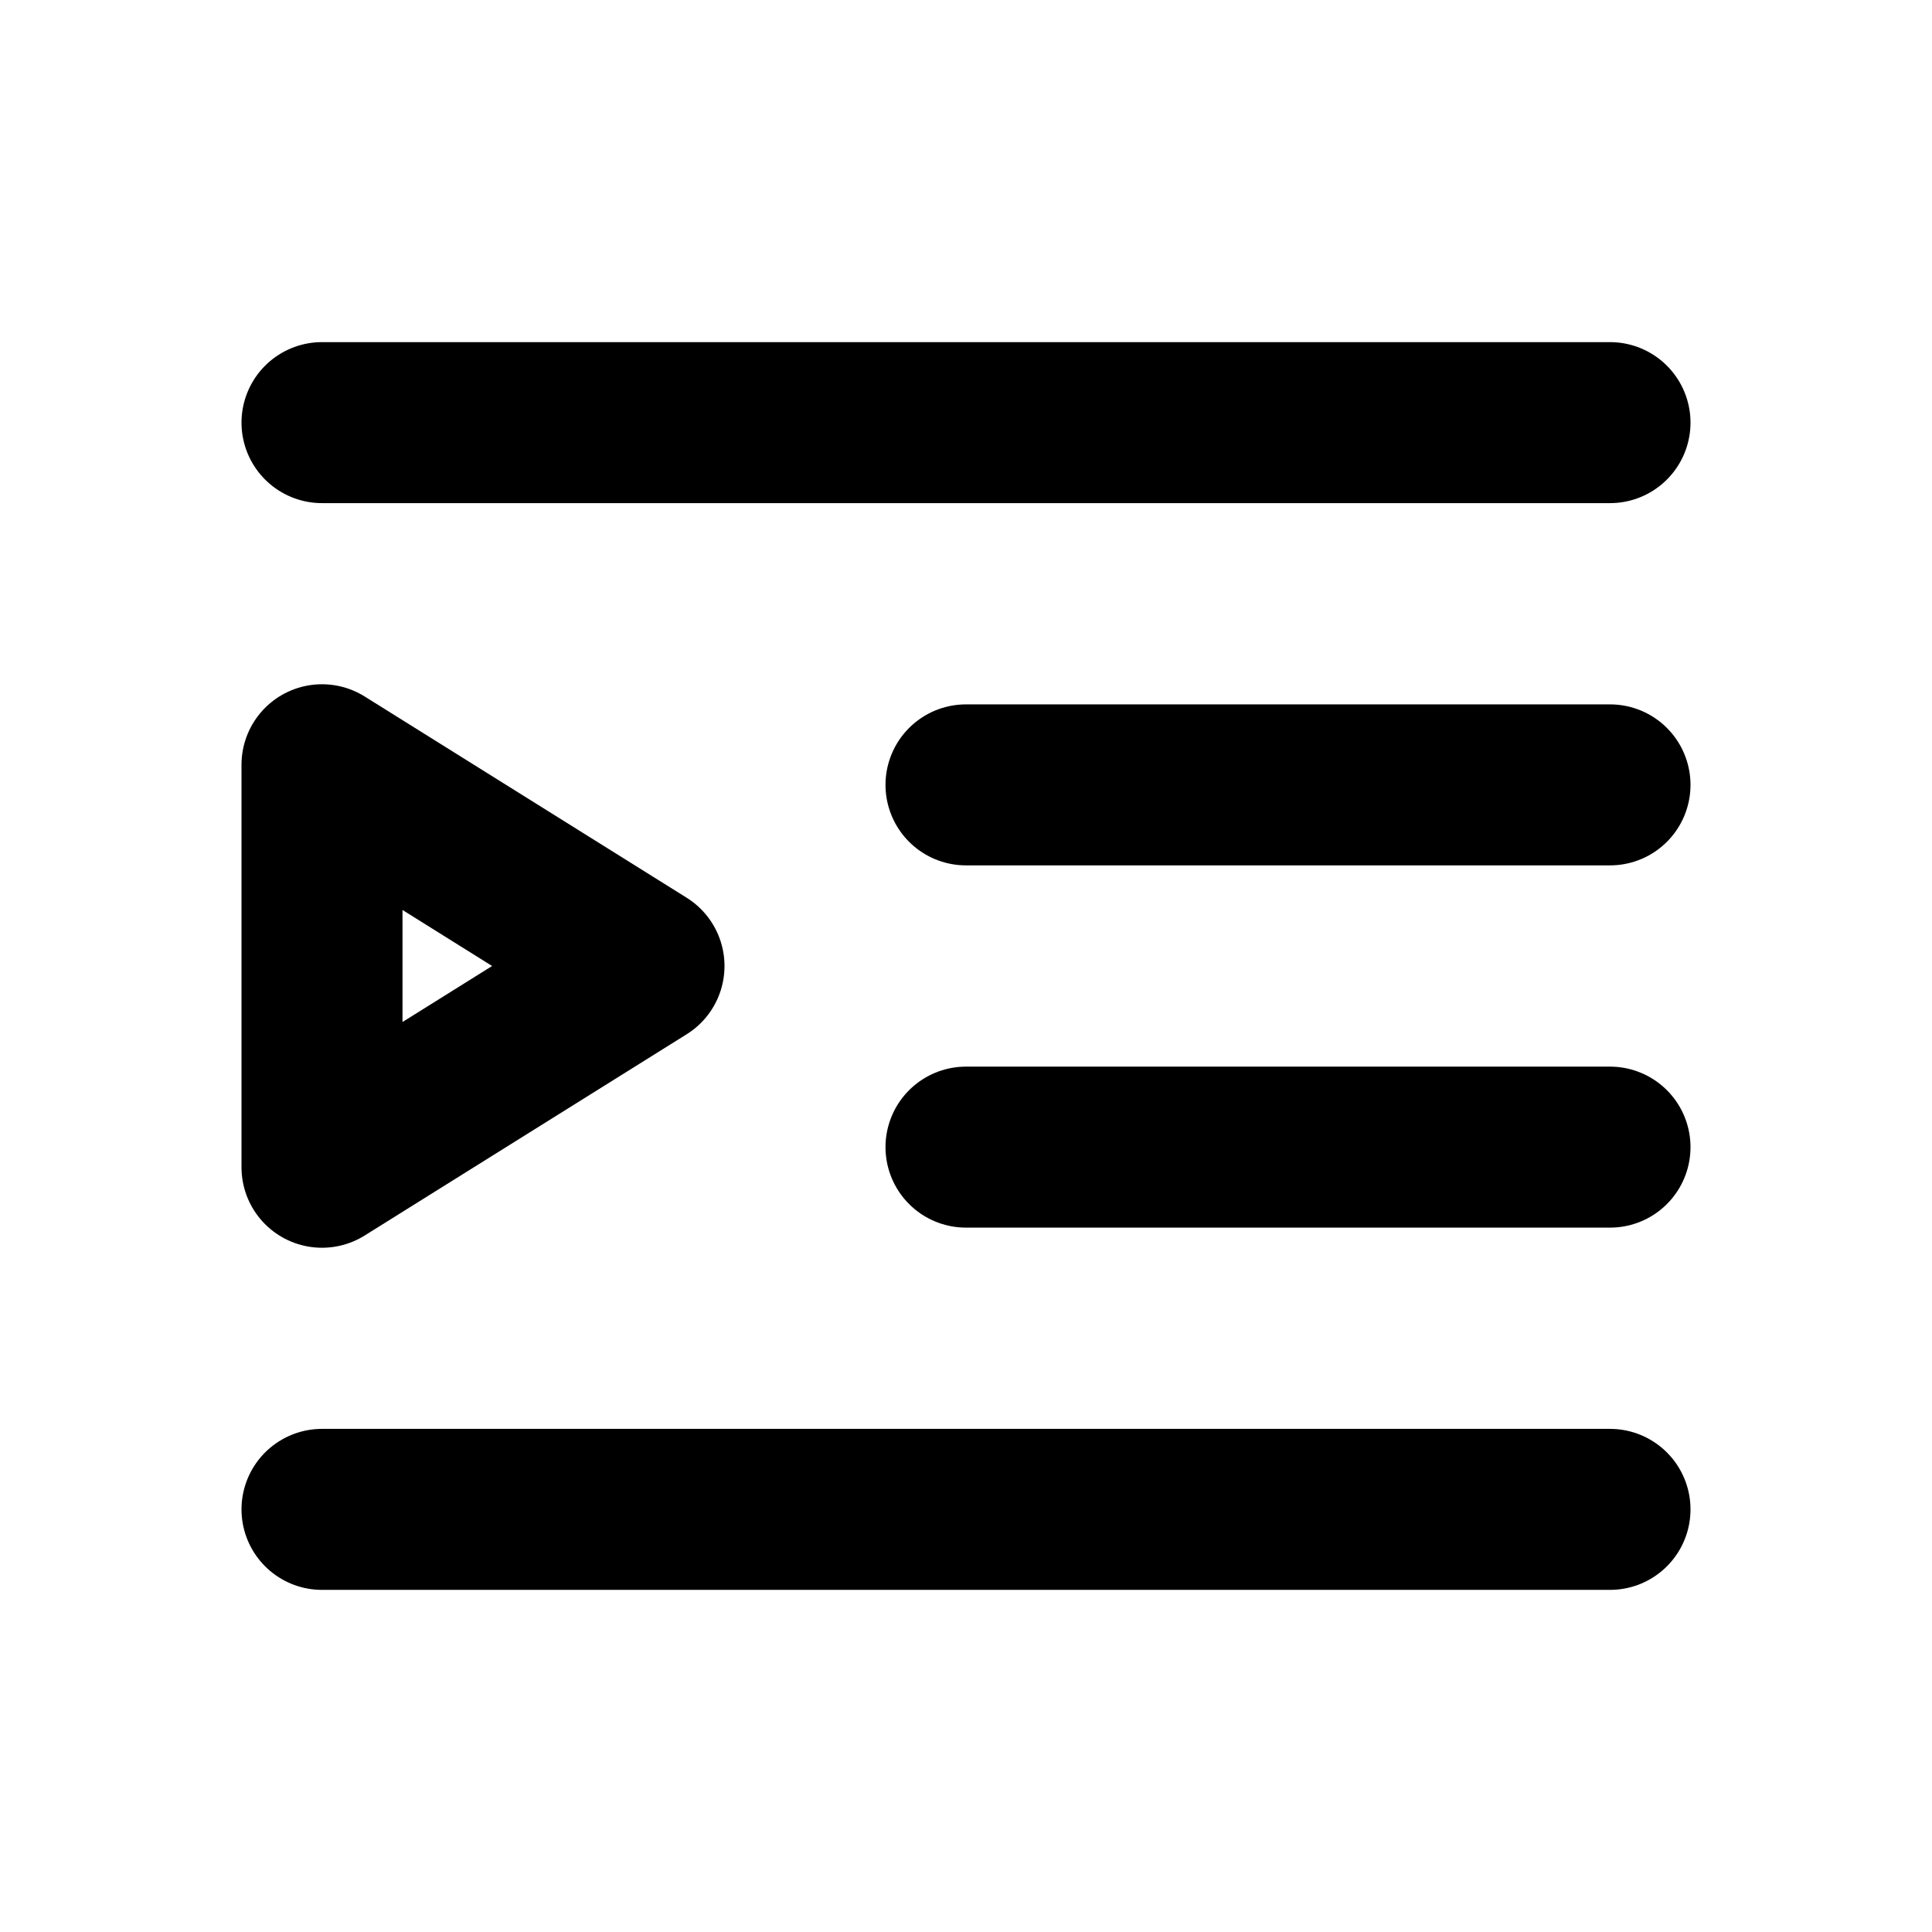
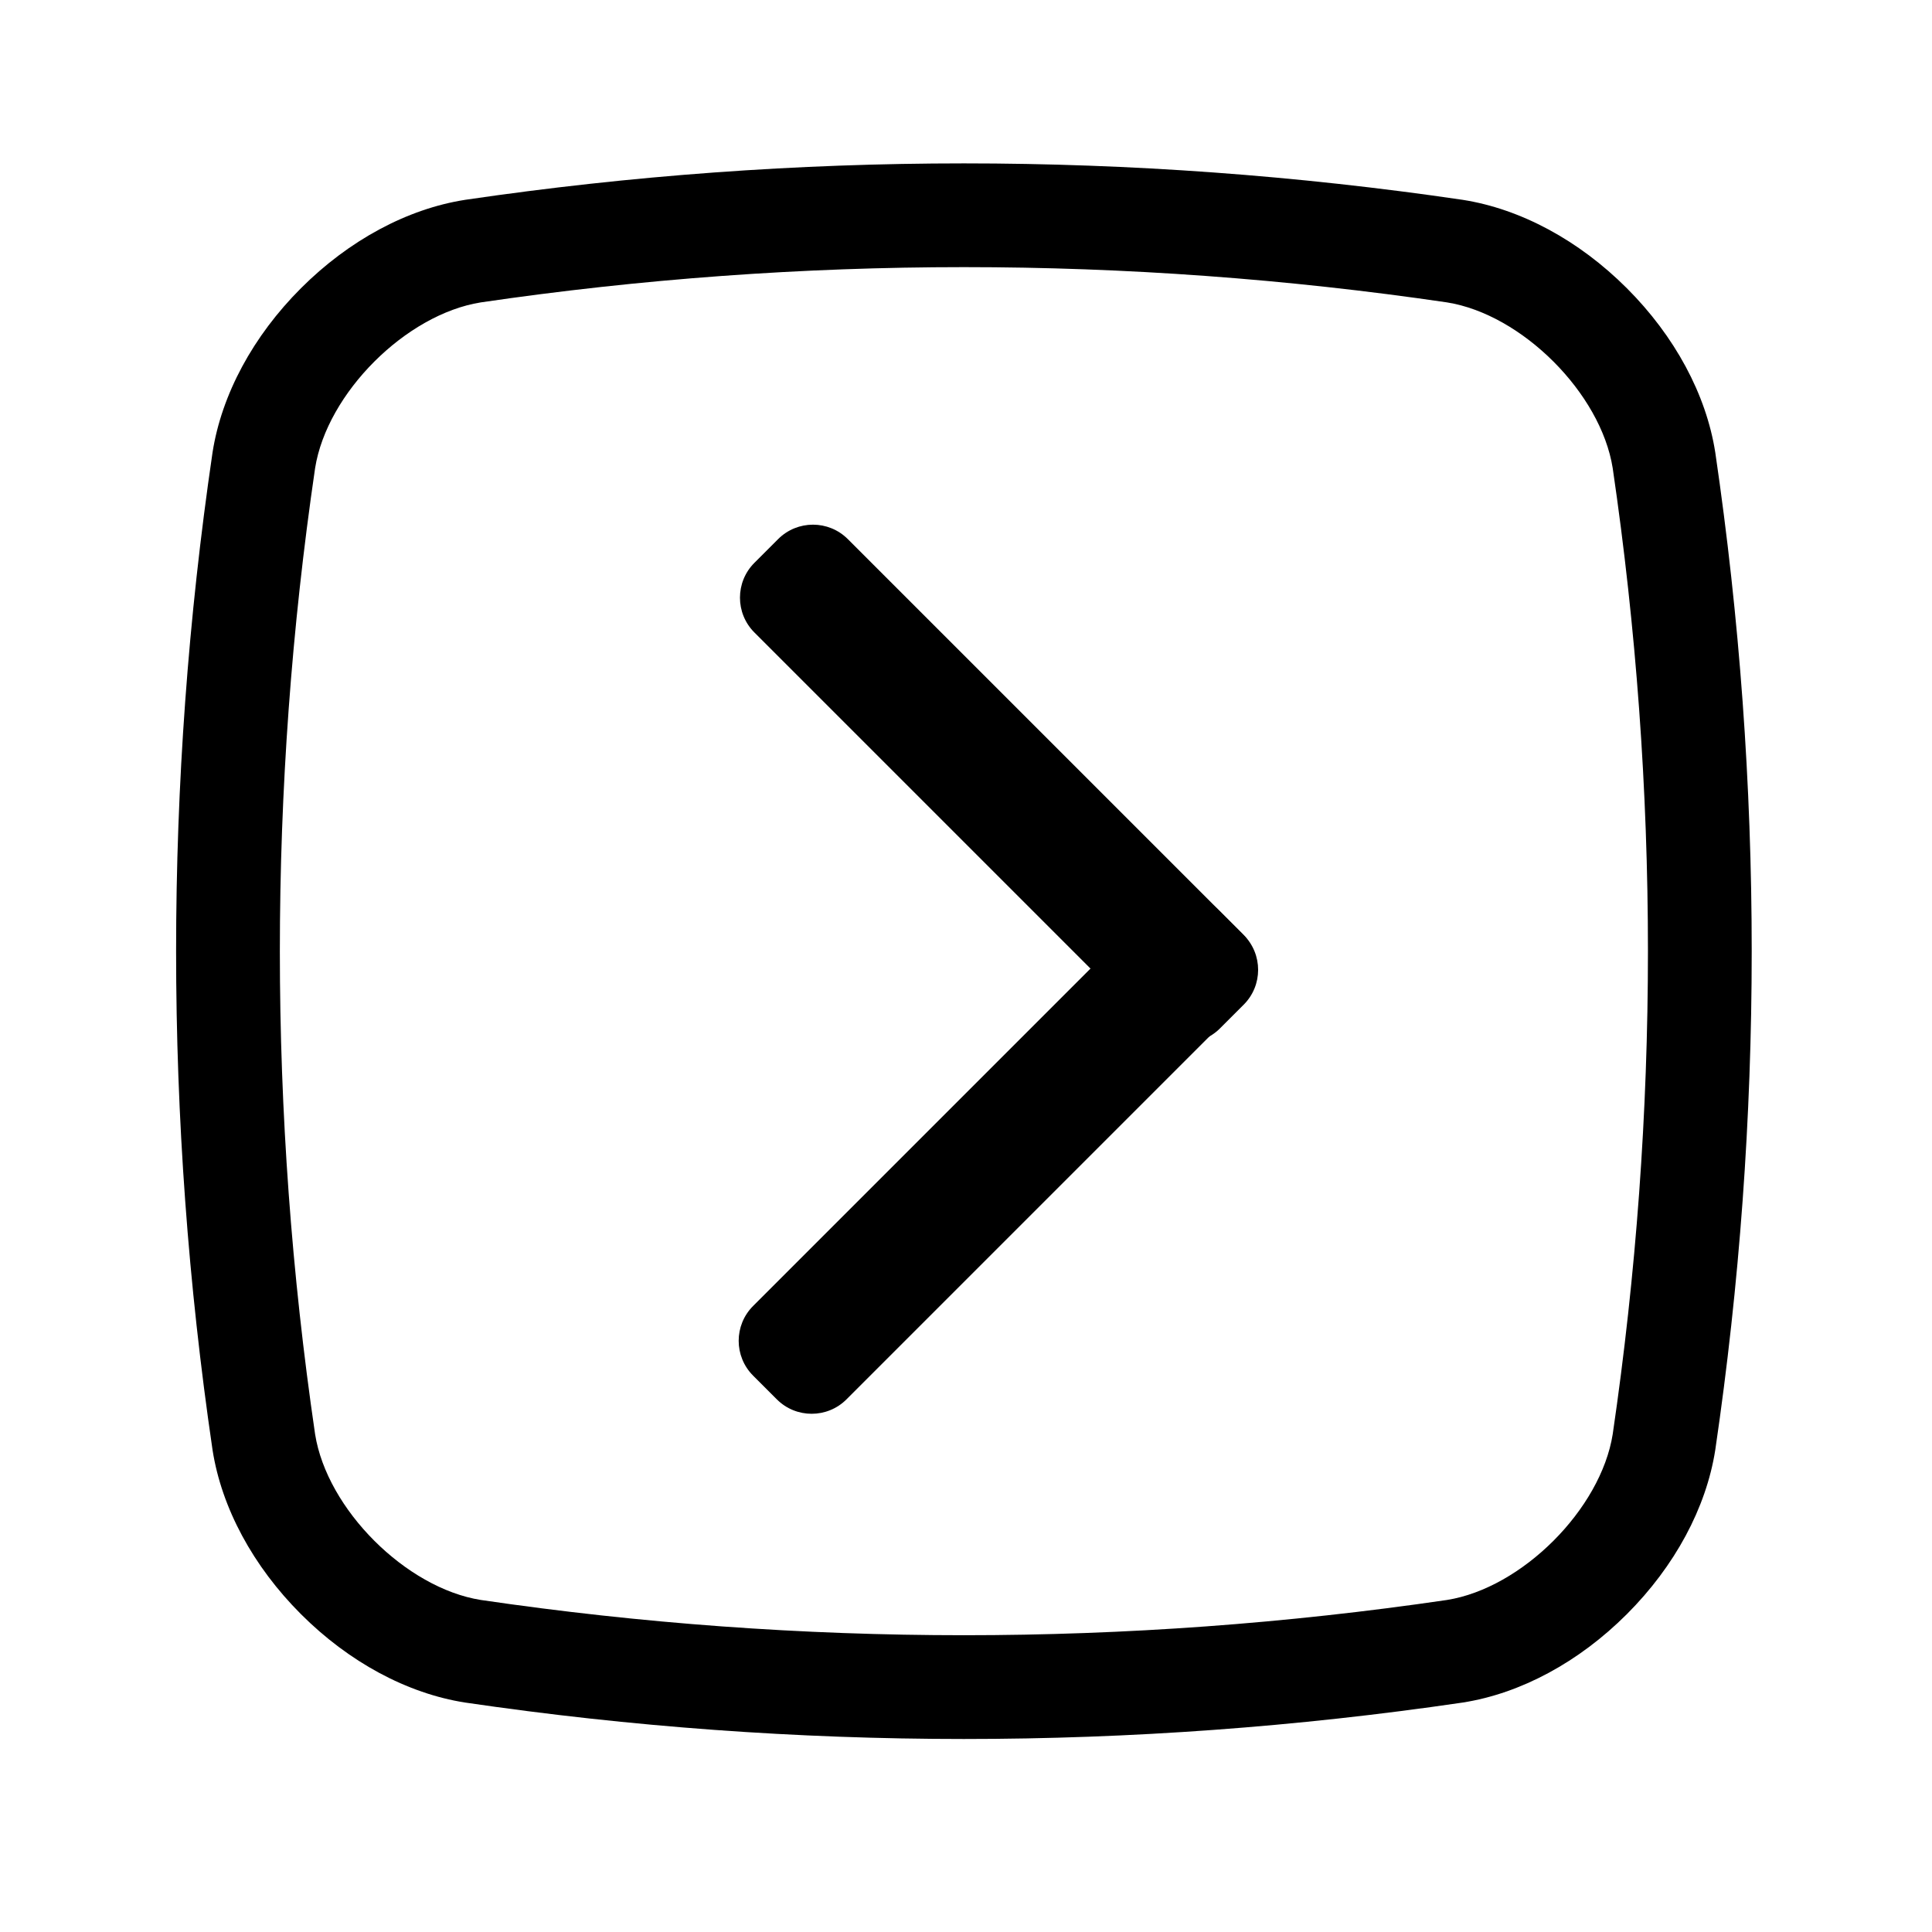
- <svg xmlns="http://www.w3.org/2000/svg" width="24" height="24" viewBox="0 0 48 48" fill="none">
-   <path d="M8 10.5H40" stroke="currentColor" stroke-width="4" stroke-linecap="round" stroke-linejoin="round" />
-   <path d="M24 19.5H40" stroke="currentColor" stroke-width="4" stroke-linecap="round" stroke-linejoin="round" />
-   <path d="M24 28.5H40" stroke="currentColor" stroke-width="4" stroke-linecap="round" stroke-linejoin="round" />
-   <path d="M8 37.5H40" stroke="currentColor" stroke-width="4" stroke-linecap="round" stroke-linejoin="round" />
-   <path d="M8 19L16 24L8 29V19Z" stroke="currentColor" stroke-width="4" stroke-linejoin="round" />
+ <svg xmlns="http://www.w3.org/2000/svg" t="1694497579322" class="icon" viewBox="0 0 1024 1024" version="1.1" p-id="2558" width="100" height="100">
+   <path d="M510.89 921.7c-88.25 0-176.5-6.43-264.14-19.28l-0.26-0.04c-30.68-4.81-61.57-21.44-86.98-46.85-25.41-25.41-42.05-56.3-46.85-86.98l-0.04-0.26a1818.793 1818.793 0 0 1 0-528.28l0.04-0.26c4.81-30.68 21.44-61.57 46.85-86.98s56.3-42.05 86.98-46.85l0.26-0.04a1818.793 1818.793 0 0 1 528.28 0l0.26 0.04c30.68 4.81 61.57 21.45 86.98 46.85 25.41 25.41 42.05 56.3 46.85 86.98l0.04 0.26a1818.793 1818.793 0 0 1 0 528.28l-0.04 0.26c-4.81 30.68-21.45 61.58-46.85 86.98-25.41 25.41-56.3 42.05-86.98 46.85l-0.26 0.04a1819.042 1819.042 0 0 1-264.14 19.28z m-256.02-73.68a1763.556 1763.556 0 0 0 512.04 0c39.74-6.3 81.56-48.12 87.86-87.86 24.9-169.87 24.9-342.16 0-512.03-6.3-39.74-48.11-81.56-87.86-87.86a1763.556 1763.556 0 0 0-512.04 0c-39.75 6.3-81.57 48.12-87.86 87.86a1763.488 1763.488 0 0 0 0 512.03c6.3 39.75 48.12 81.57 87.86 87.86z" class="icon-out" p-id="2559" />
+   <path d="M399.85 335.23l209.84 209.84c10.19 10.19 26.72 10.19 36.92 0l12.58-12.58c10.19-10.19 10.19-26.72 0-36.92L449.35 285.73c-10.19-10.19-26.72-10.19-36.92 0l-12.58 12.58c-10.2 10.2-10.2 26.73 0 36.92z" class="icon-in" p-id="2560" />
+   <path d="M399.16 729.11l12.58 12.58c10.19 10.19 26.72 10.19 36.92 0L658.5 531.85c10.19-10.19 10.19-26.72 0-36.92l-12.58-12.58c-10.19-10.19-26.72-10.19-36.92 0L399.16 692.2c-10.19 10.19-10.19 26.72 0 36.91z" class="icon-in" p-id="2561" />
</svg>
